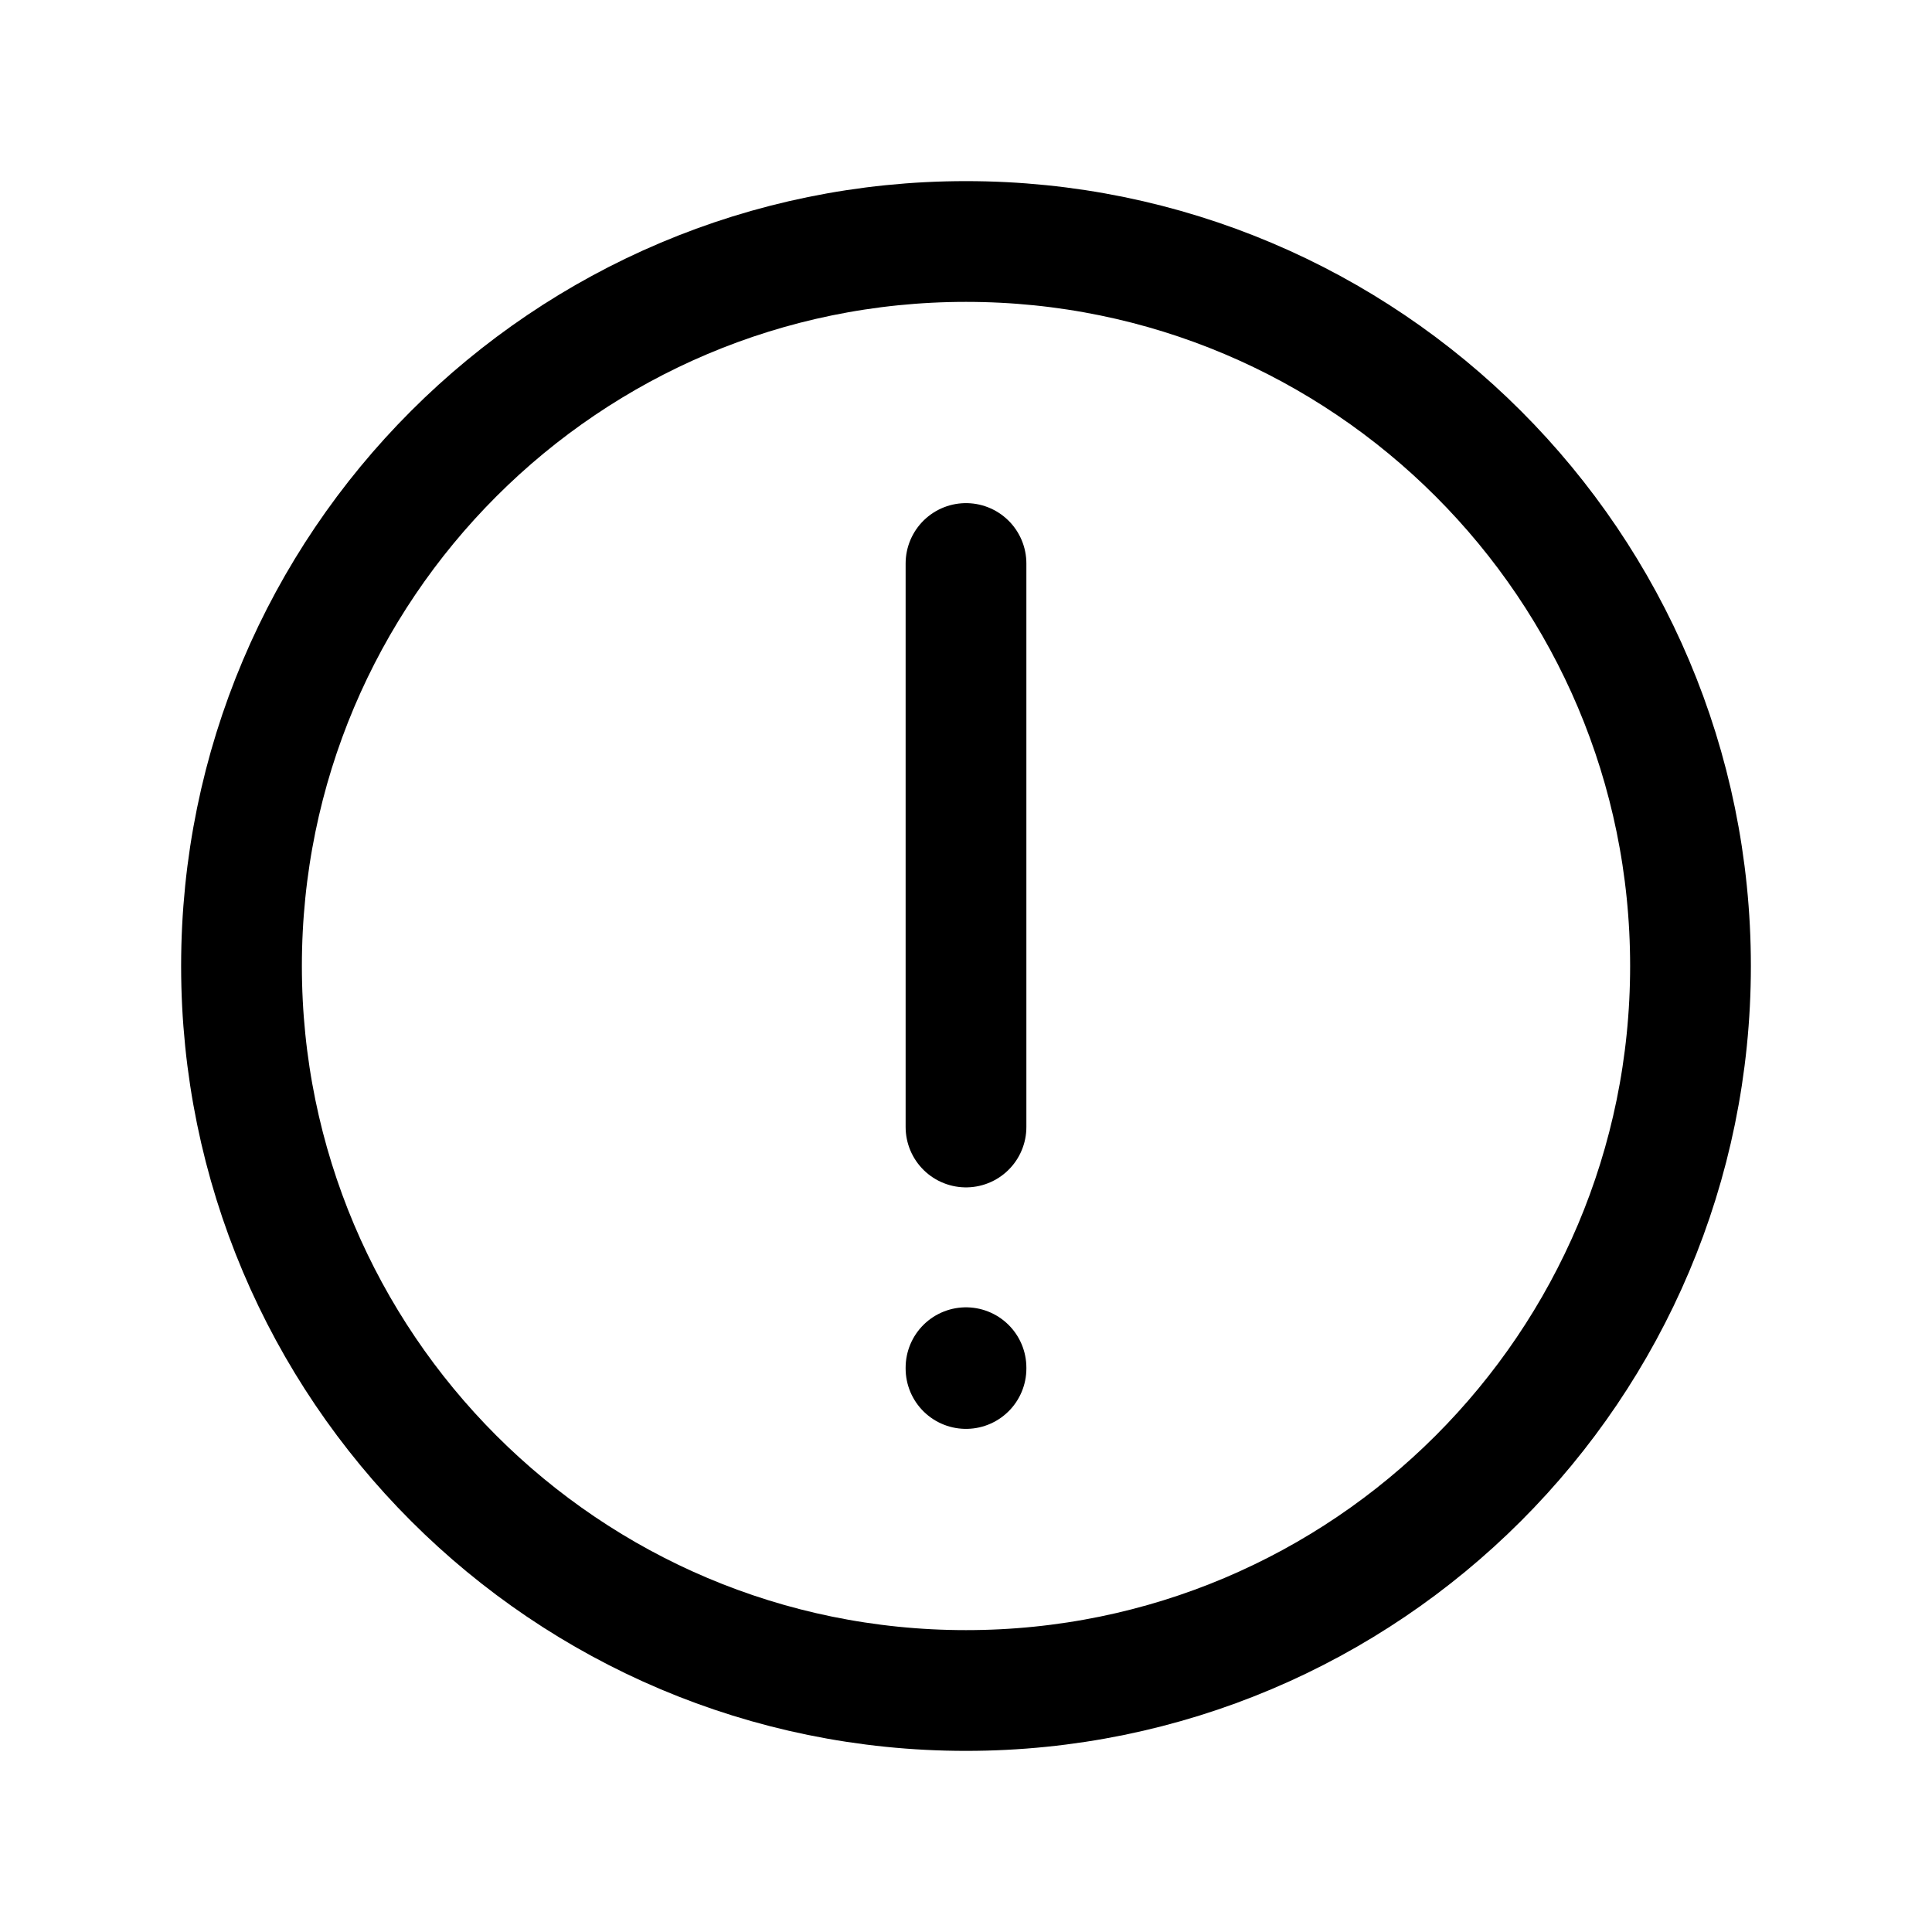
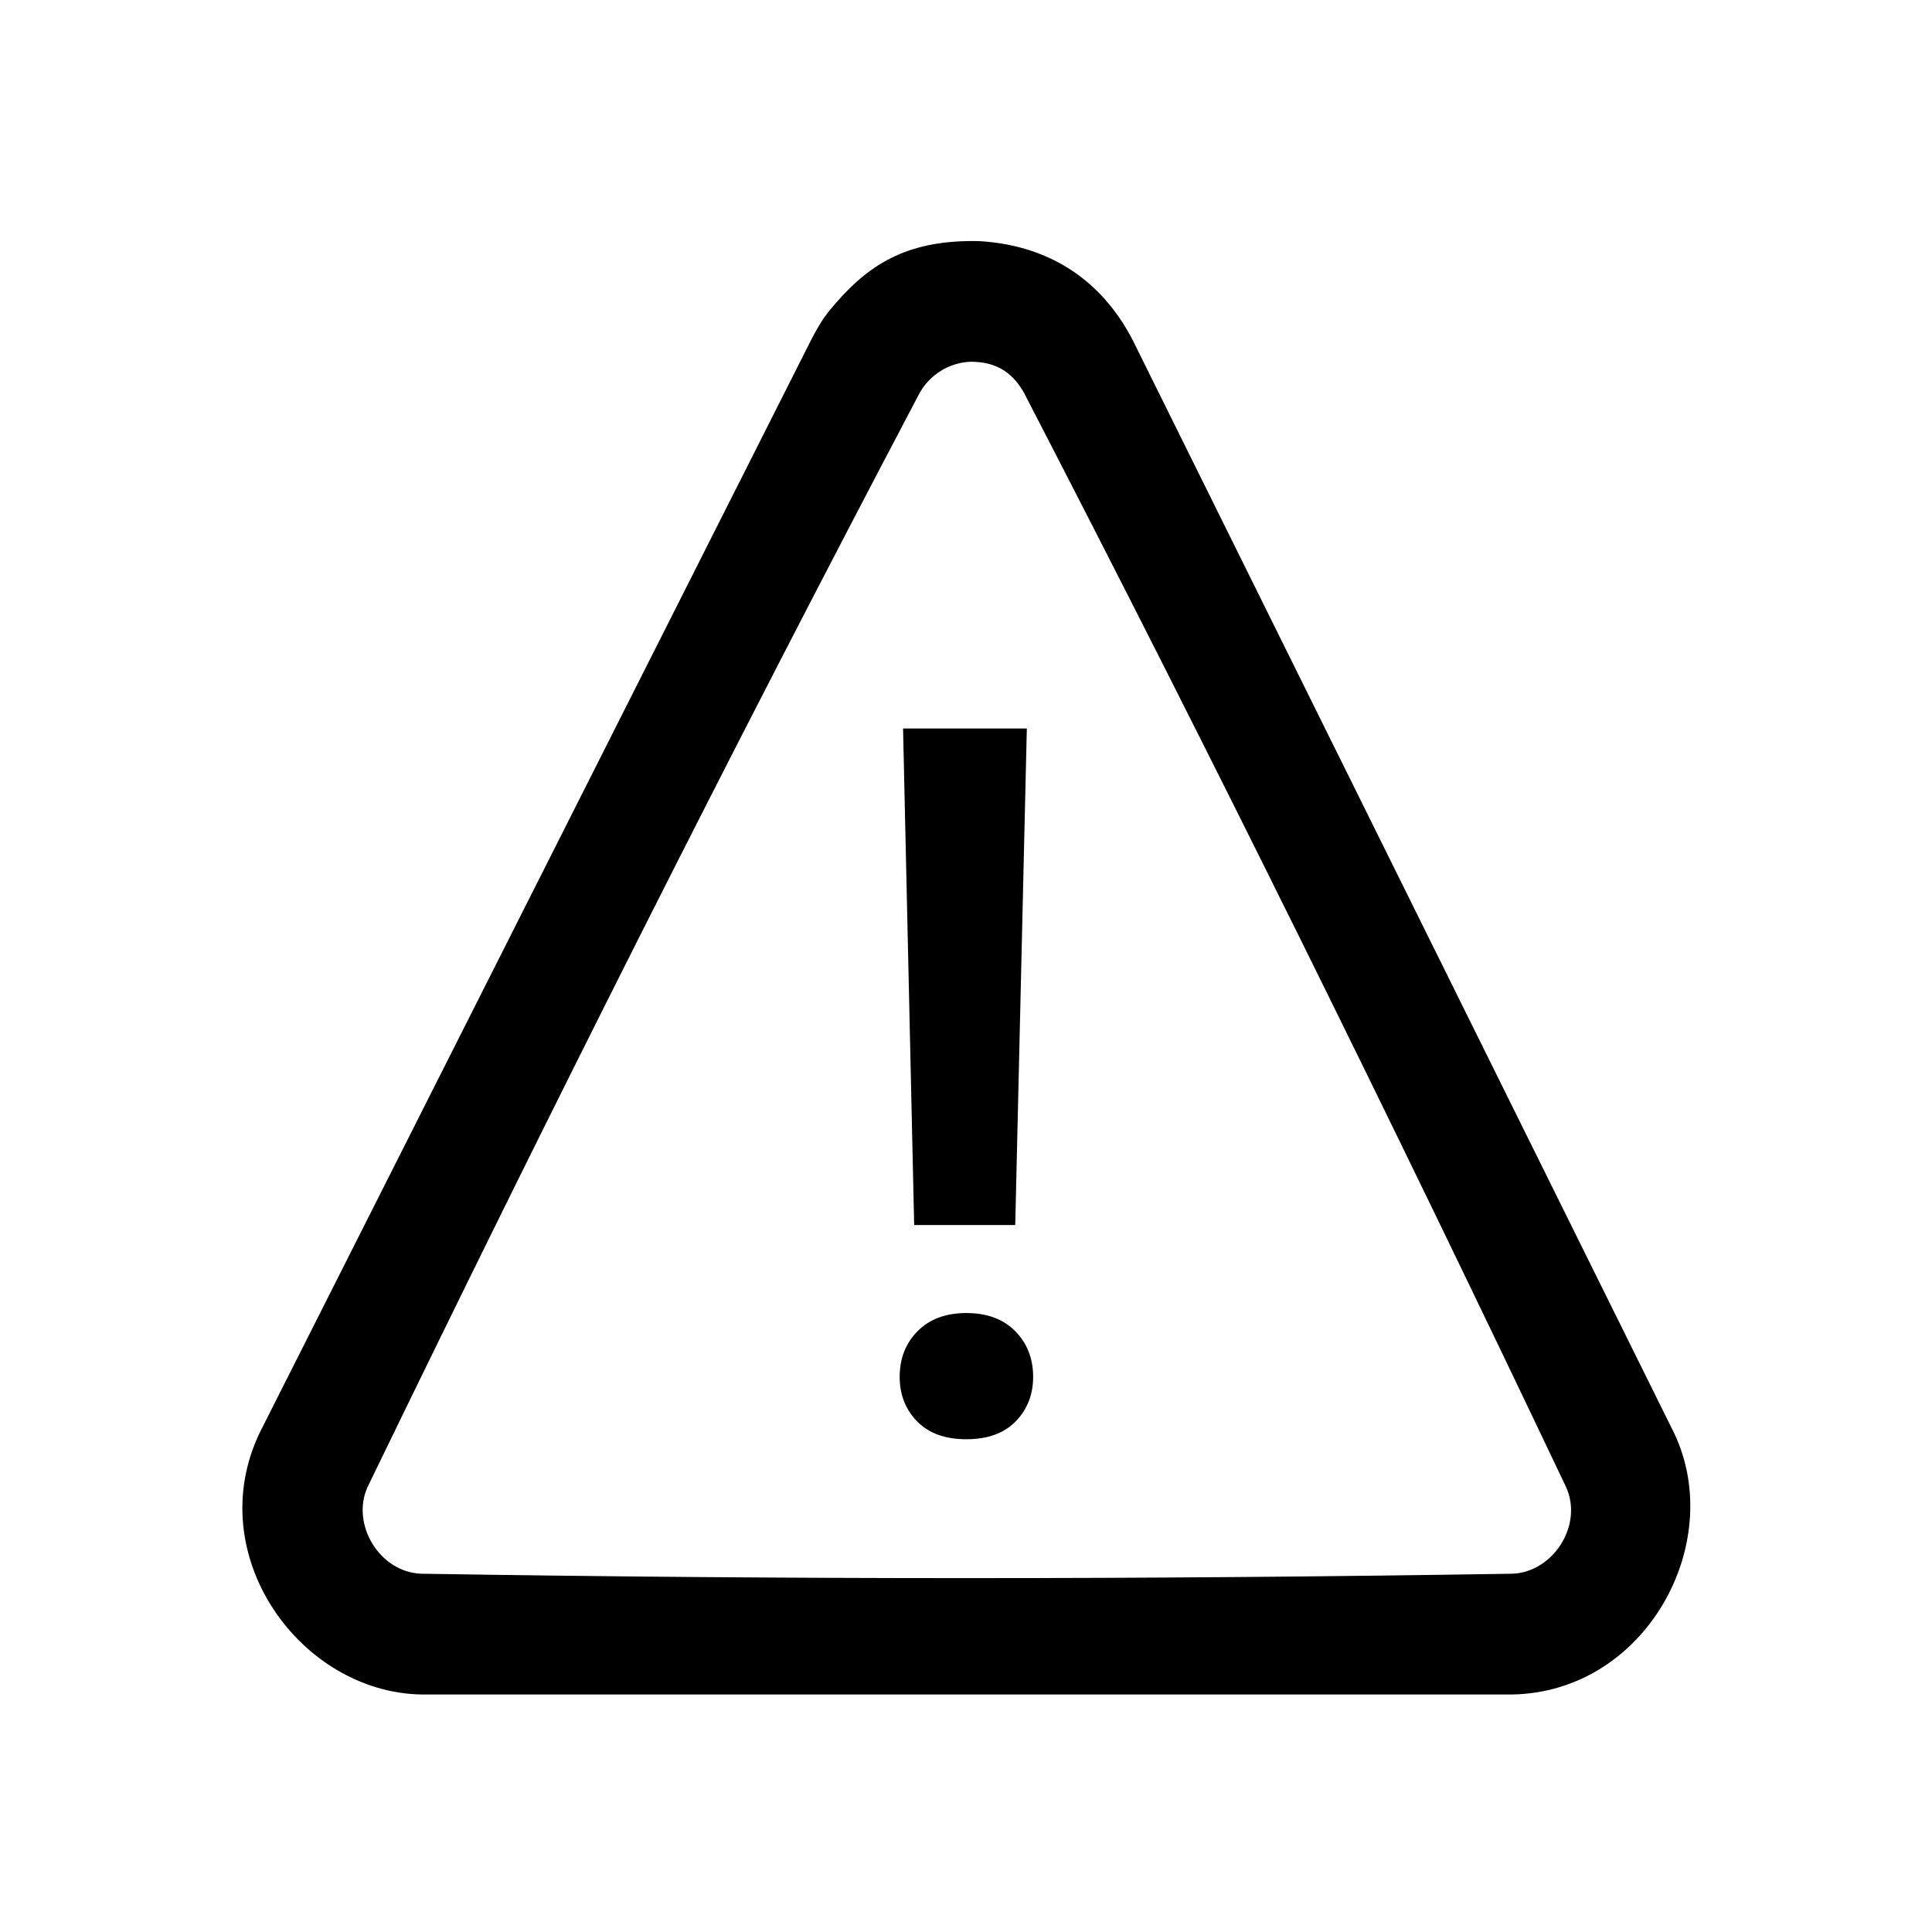
- <svg xmlns="http://www.w3.org/2000/svg" viewBox="0 0 24 24" fill="none">
+ <svg xmlns="http://www.w3.org/2000/svg" fill="#000000" viewBox="0 0 64 64" version="1.1" xml:space="preserve" style="fill-rule:evenodd;clip-rule:evenodd;stroke-linejoin:round;stroke-miterlimit:2;">
  <g id="SVGRepo_bgCarrier" stroke-width="0" />
  <g id="SVGRepo_tracerCarrier" stroke-linecap="round" stroke-linejoin="round" />
  <g id="SVGRepo_iconCarrier">
-     <path d="M12 16.99V17M12 7V14M21 12C21 16.971 16.971 21 12 21C7.029 21 3 16.971 3 12C3 7.029 7.029 3 12 3C16.971 3 21 7.029 21 12Z" stroke="#000000" stroke-width="1.5" stroke-linecap="round" stroke-linejoin="round" />
+     <rect id="Icons" x="-640" y="-64" width="1280" height="800" style="fill:none;" />
+     <g id="Icons1">
+       <g id="Strike"> </g>
+       <g id="H1"> </g>
+       <g id="H2"> </g>
+       <g id="H3"> </g>
+       <g id="list-ul"> </g>
+       <g id="hamburger-1"> </g>
+       <g id="hamburger-2"> </g>
+       <g id="list-ol"> </g>
+       <g id="list-task"> </g>
+       <g id="trash"> </g>
+       <g id="vertical-menu"> </g>
+       <g id="horizontal-menu"> </g>
+       <g id="sidebar-2"> </g>
+       <g id="Pen"> </g>
+       <g id="Pen1"> </g>
+       <g id="clock"> </g>
+       <g id="external-link"> </g>
+       <g id="hr"> </g>
+       <g id="info"> </g>
+       <g id="warning">
+         <path d="M32.427,7.987c2.183,0.124 4,1.165 5.096,3.281l17.936,36.208c1.739,3.66 -0.954,8.585 -5.373,8.656l-36.119,0c-4.022,-0.064 -7.322,-4.631 -5.352,-8.696l18.271,-36.207c0.342,-0.65 0.498,-0.838 0.793,-1.179c1.186,-1.375 2.483,-2.111 4.748,-2.063Zm-0.295,3.997c-0.687,0.034 -1.316,0.419 -1.659,1.017c-6.312,11.979 -12.397,24.081 -18.301,36.267c-0.546,1.225 0.391,2.797 1.762,2.863c12.06,0.195 24.125,0.195 36.185,0c1.325,-0.064 2.321,-1.584 1.769,-2.85c-5.793,-12.184 -11.765,-24.286 -17.966,-36.267c-0.366,-0.651 -0.903,-1.042 -1.79,-1.03Z" style="fill-rule:nonzero;" />
+         <path d="M33.631,40.581l-3.348,0l-0.368,-16.449l4.1,0l-0.384,16.449Zm-3.828,5.03c0,-0.609 0.197,-1.113 0.592,-1.514c0.396,-0.4 0.935,-0.601 1.618,-0.601c0.684,0 1.223,0.201 1.618,0.601c0.395,0.401 0.593,0.905 0.593,1.514c0,0.587 -0.193,1.078 -0.577,1.473c-0.385,0.395 -0.929,0.593 -1.634,0.593c-0.705,0 -1.249,-0.198 -1.634,-0.593c-0.384,-0.395 -0.576,-0.886 -0.576,-1.473Z" style="fill-rule:nonzero;" />
+       </g>
+       <g id="plus-circle"> </g>
+       <g id="minus-circle"> </g>
+       <g id="vue"> </g>
+       <g id="cog"> </g>
+       <g id="logo"> </g>
+       <g id="radio-check"> </g>
+       <g id="eye-slash"> </g>
+       <g id="eye"> </g>
+       <g id="toggle-off"> </g>
+       <g id="shredder"> </g>
+       <g id="spinner--loading--dots-"> </g>
+       <g id="react"> </g>
+       <g id="check-selected"> </g>
+       <g id="turn-off"> </g>
+       <g id="code-block"> </g>
+       <g id="user"> </g>
+       <g id="coffee-bean"> </g>
+       <g id="coffee-beans">
+         <g id="coffee-bean1"> </g>
+       </g>
+       <g id="coffee-bean-filled"> </g>
+       <g id="coffee-beans-filled">
+         <g id="coffee-bean2"> </g>
+       </g>
+       <g id="clipboard"> </g>
+       <g id="clipboard-paste"> </g>
+       <g id="clipboard-copy"> </g>
+       <g id="Layer1"> </g>
+     </g>
  </g>
</svg>
